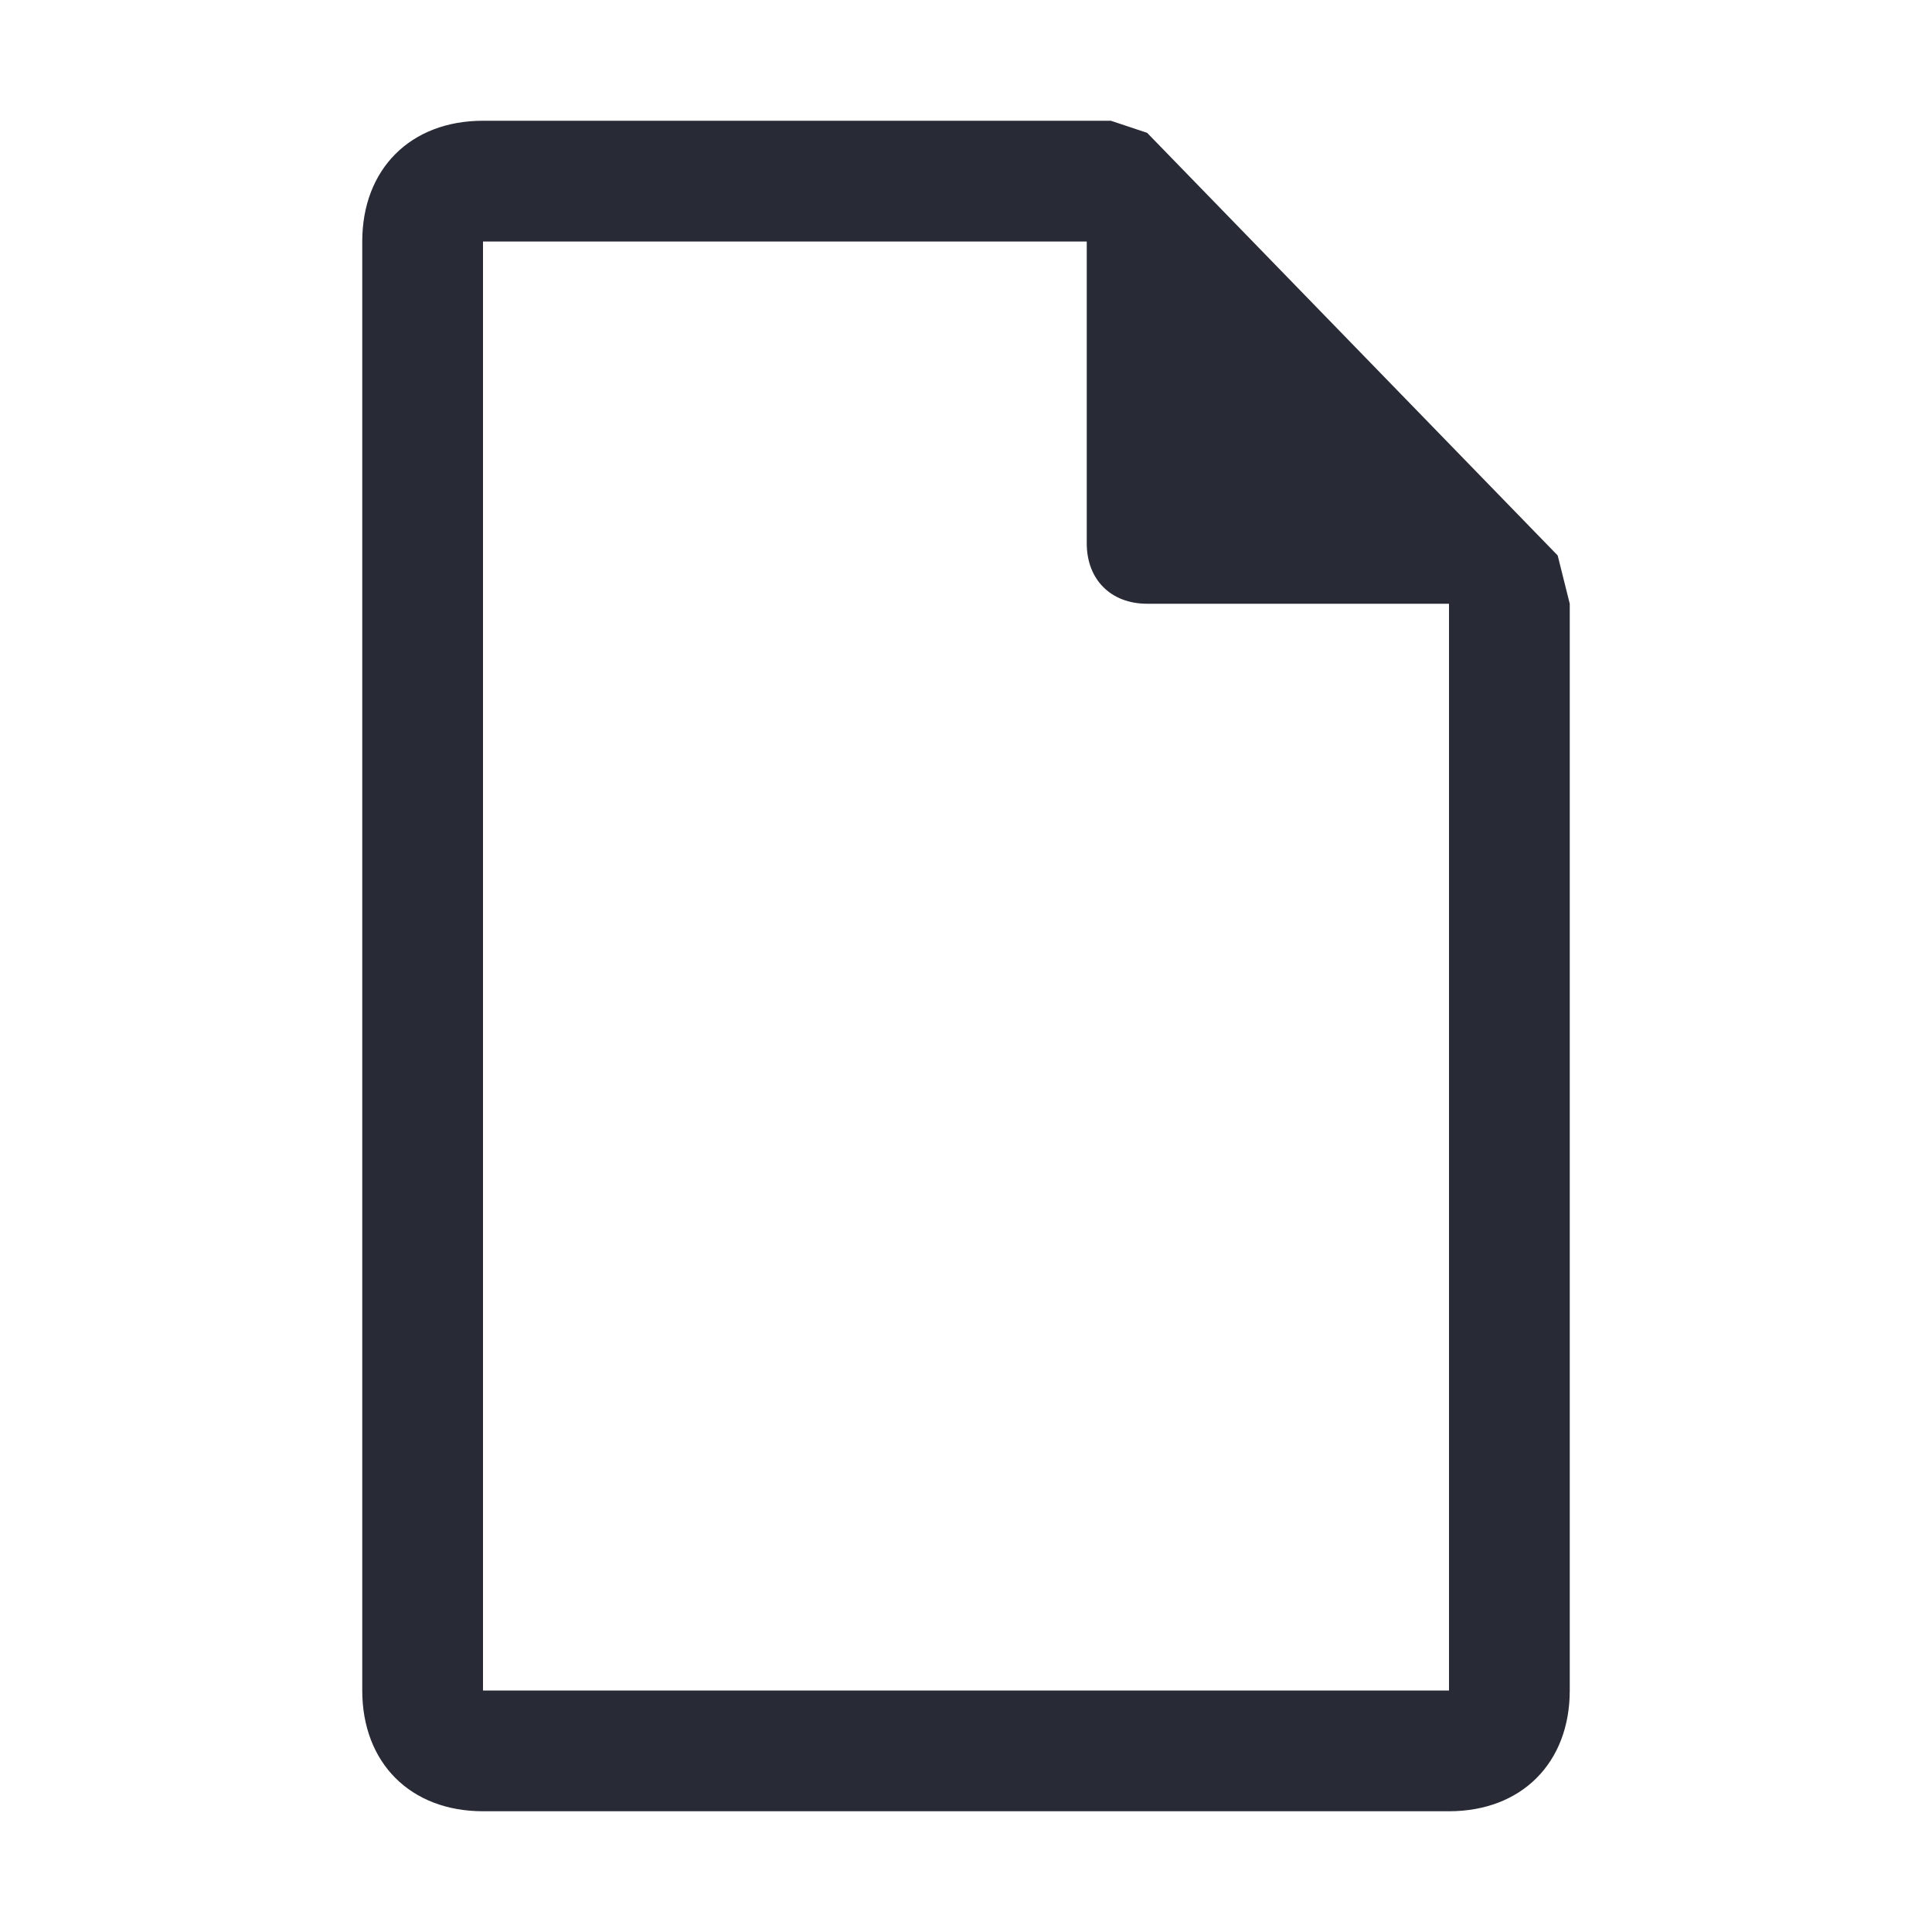
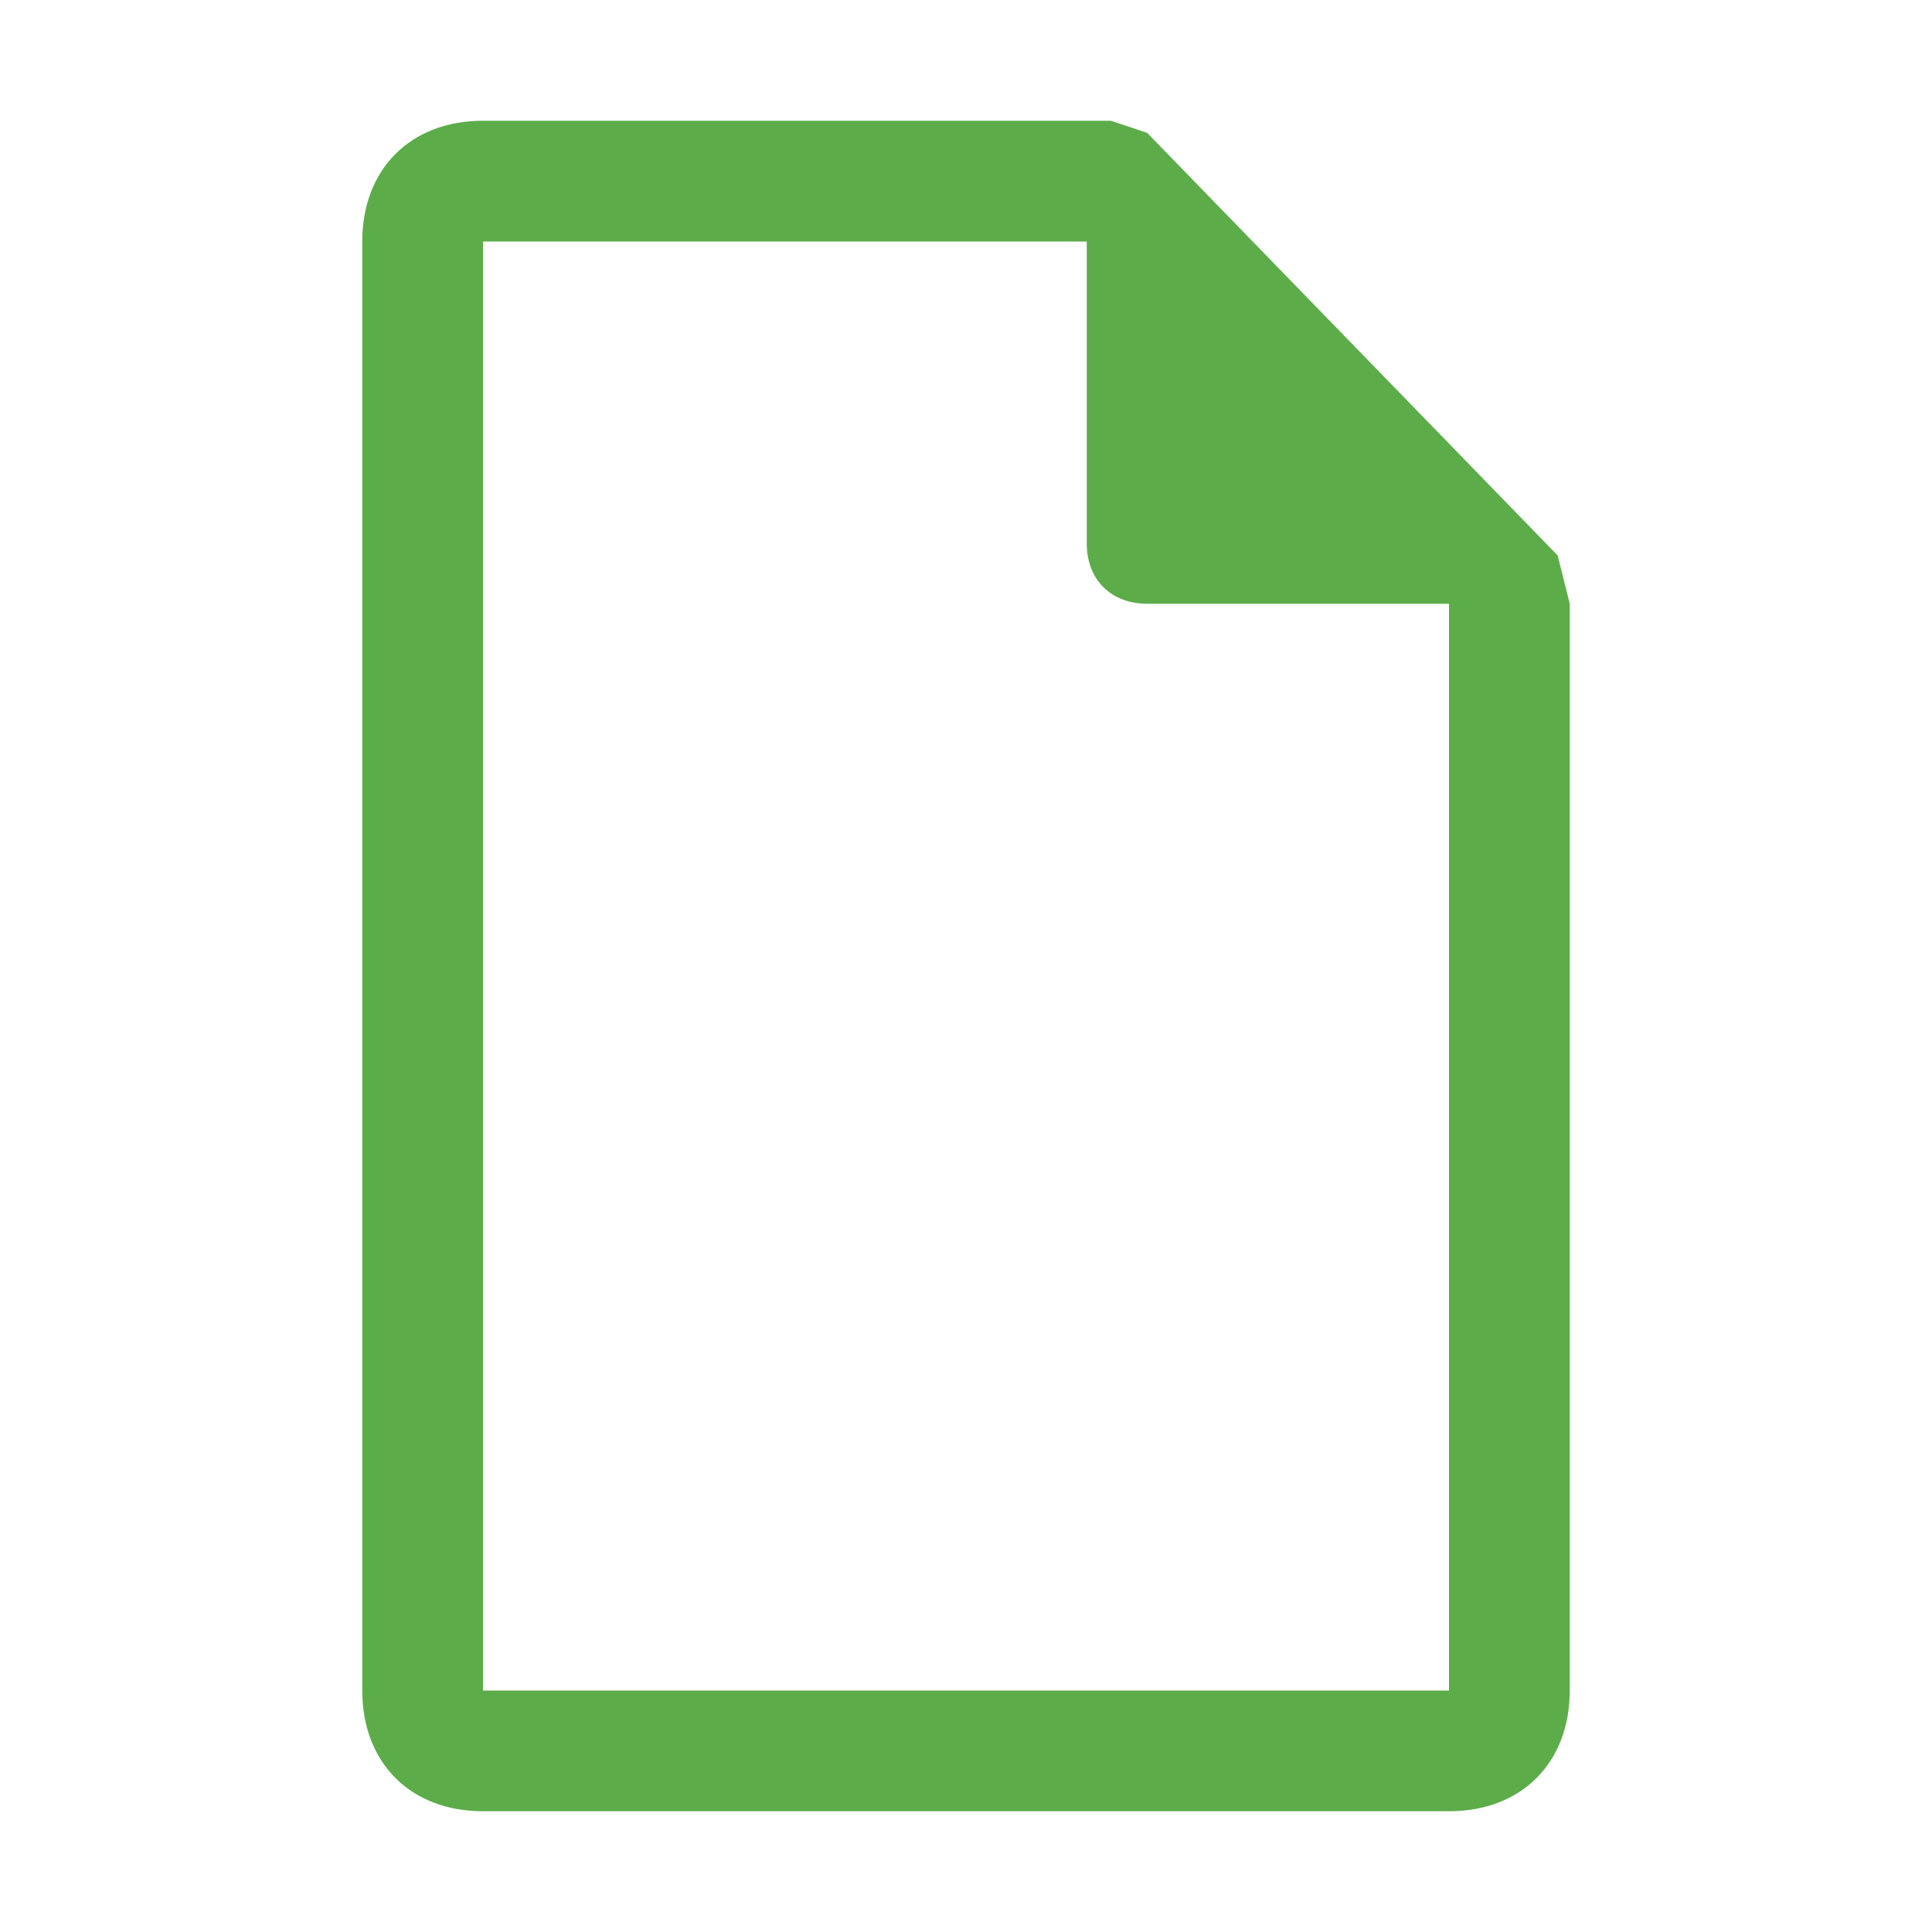
<svg xmlns="http://www.w3.org/2000/svg" viewBox="0 0 16 16" width="16" height="16">
-   <path fill="#282a36" d="M9.5 1.1l3.4 3.5.1.4v9c0 .6-.4 1-1 1H4c-.6 0-1-.4-1-1V2c0-.6.4-1 1-1h5.2l.3.1zM9 5V2H4v12h8V5H9.5c-.3 0-.5-.2-.5-.5V2H9v3z" />
+   <path fill="#5cad4a" d="M9.5 1.1l3.4 3.5.1.4v9c0 .6-.4 1-1 1H4c-.6 0-1-.4-1-1V2c0-.6.4-1 1-1h5.2l.3.1zM9 5V2H4v12h8V5H9.5c-.3 0-.5-.2-.5-.5V2H9v3z" />
</svg>
